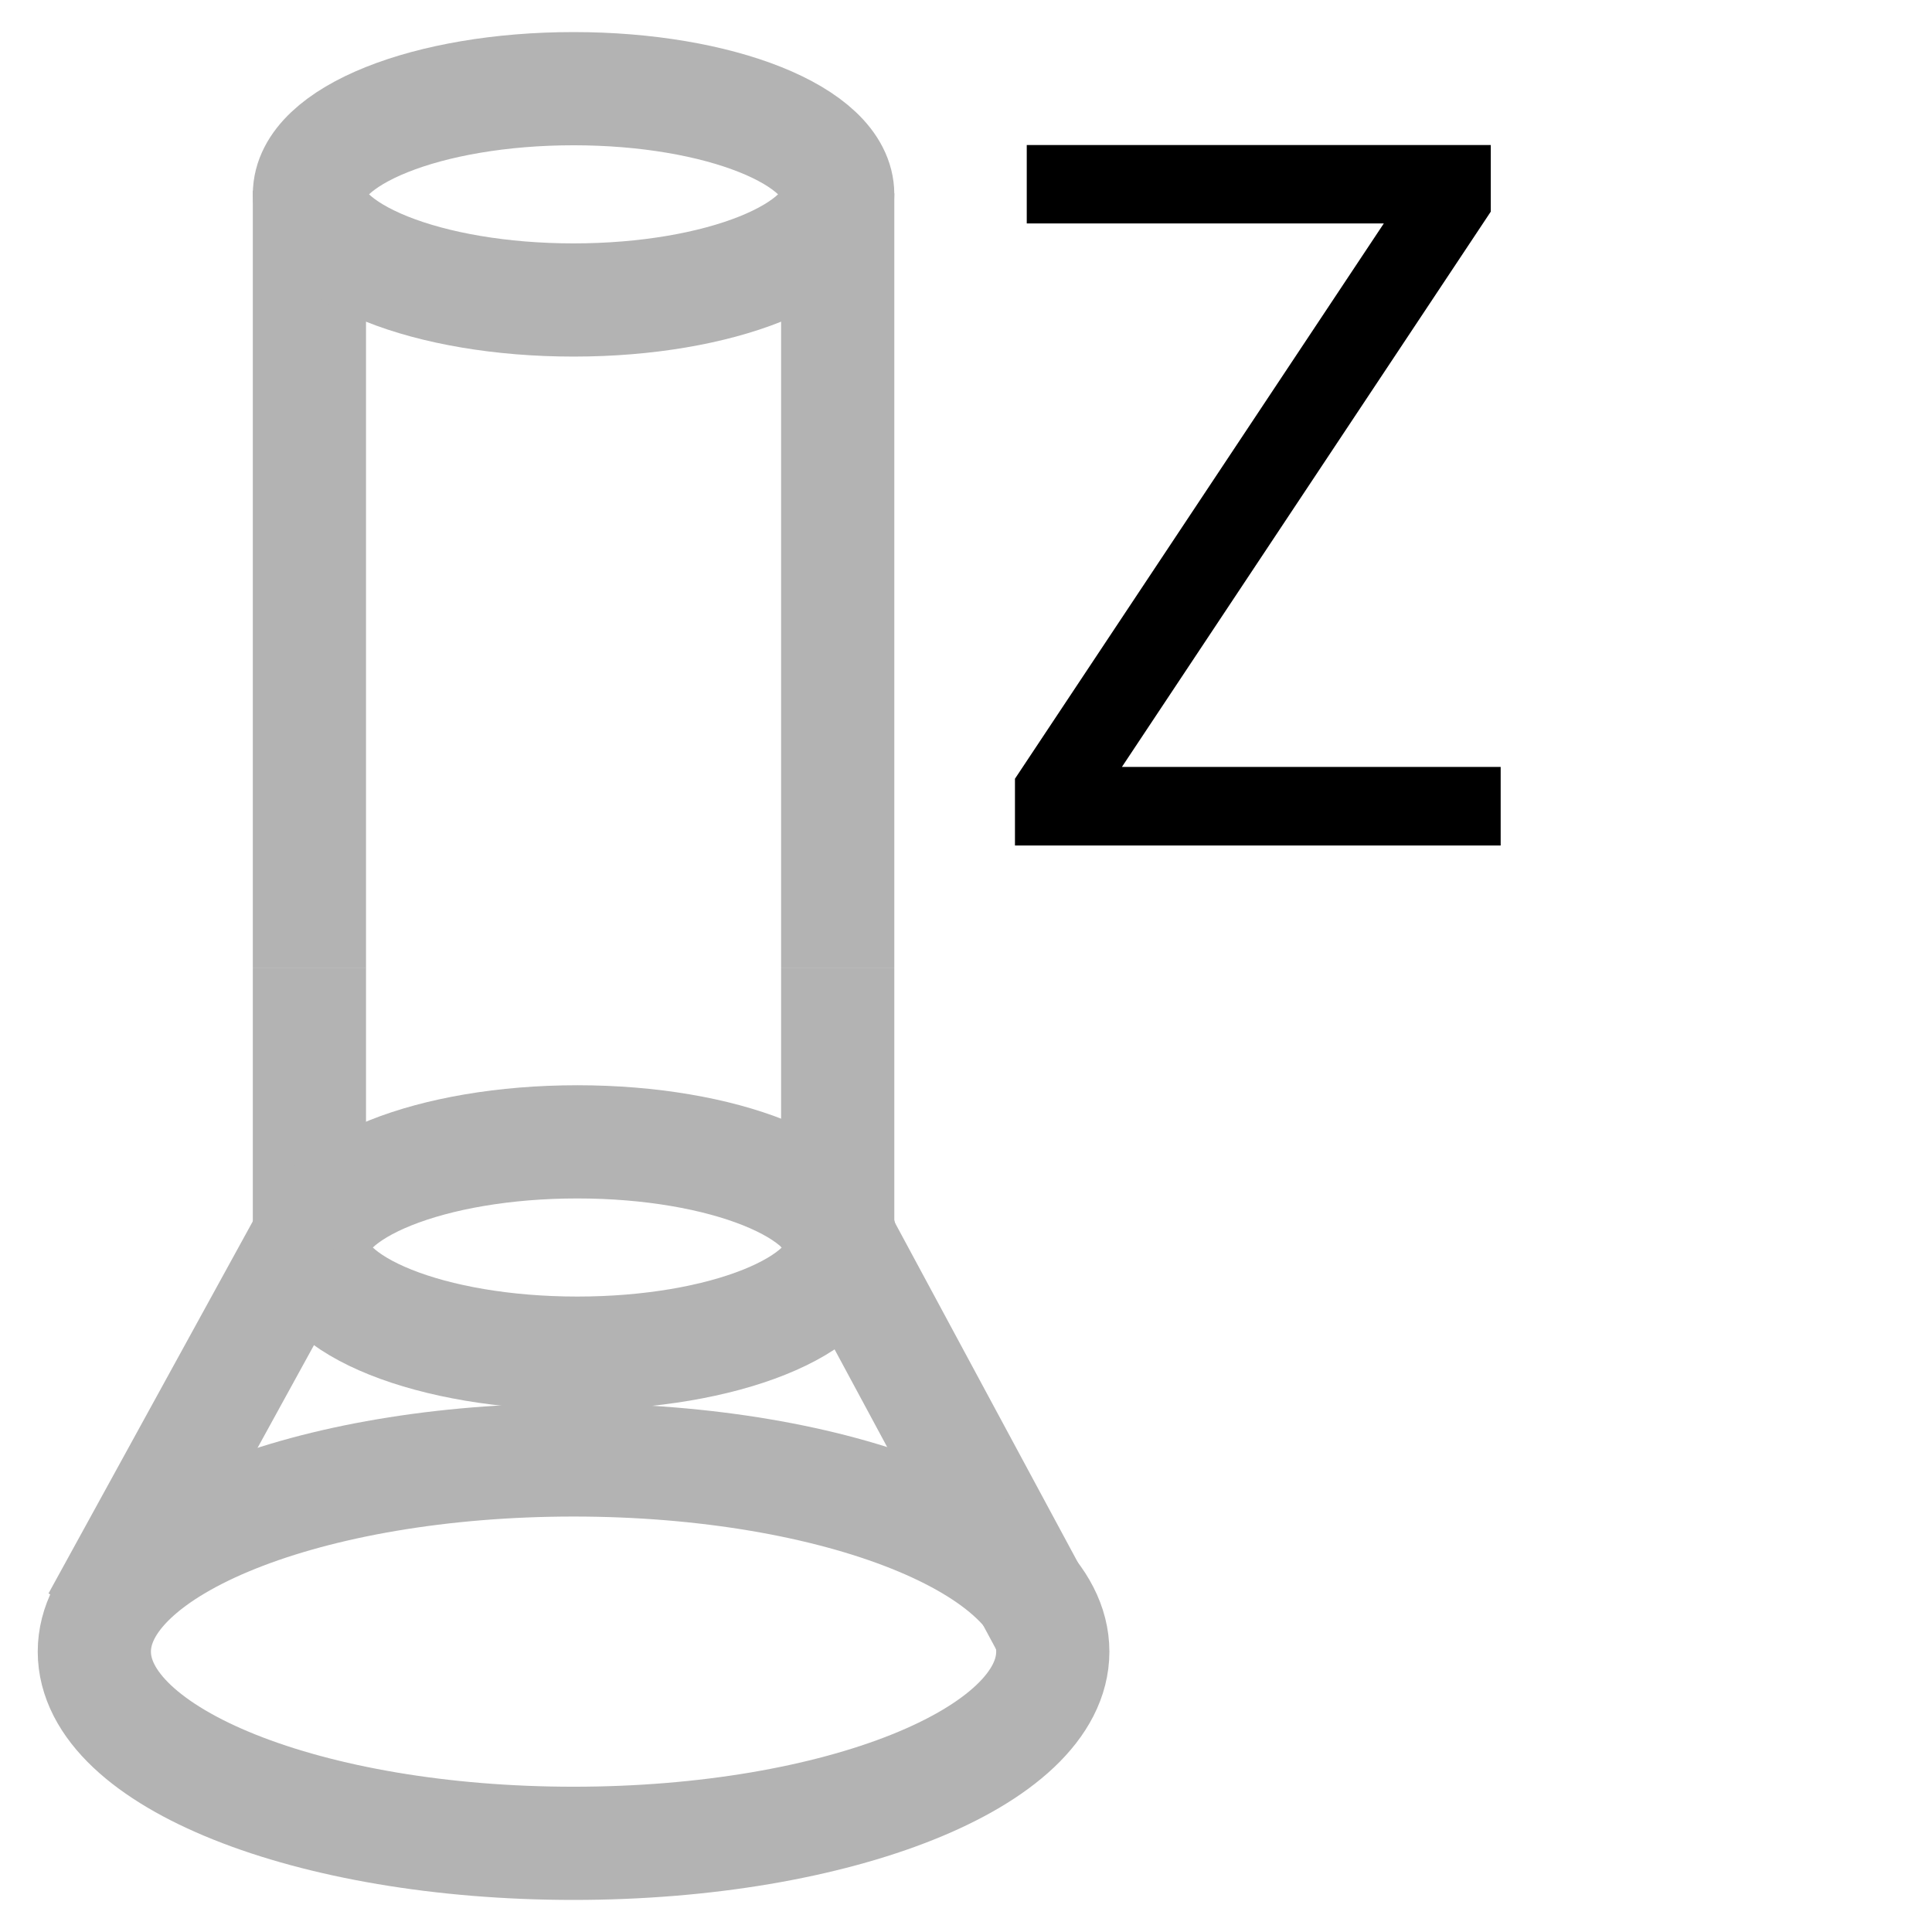
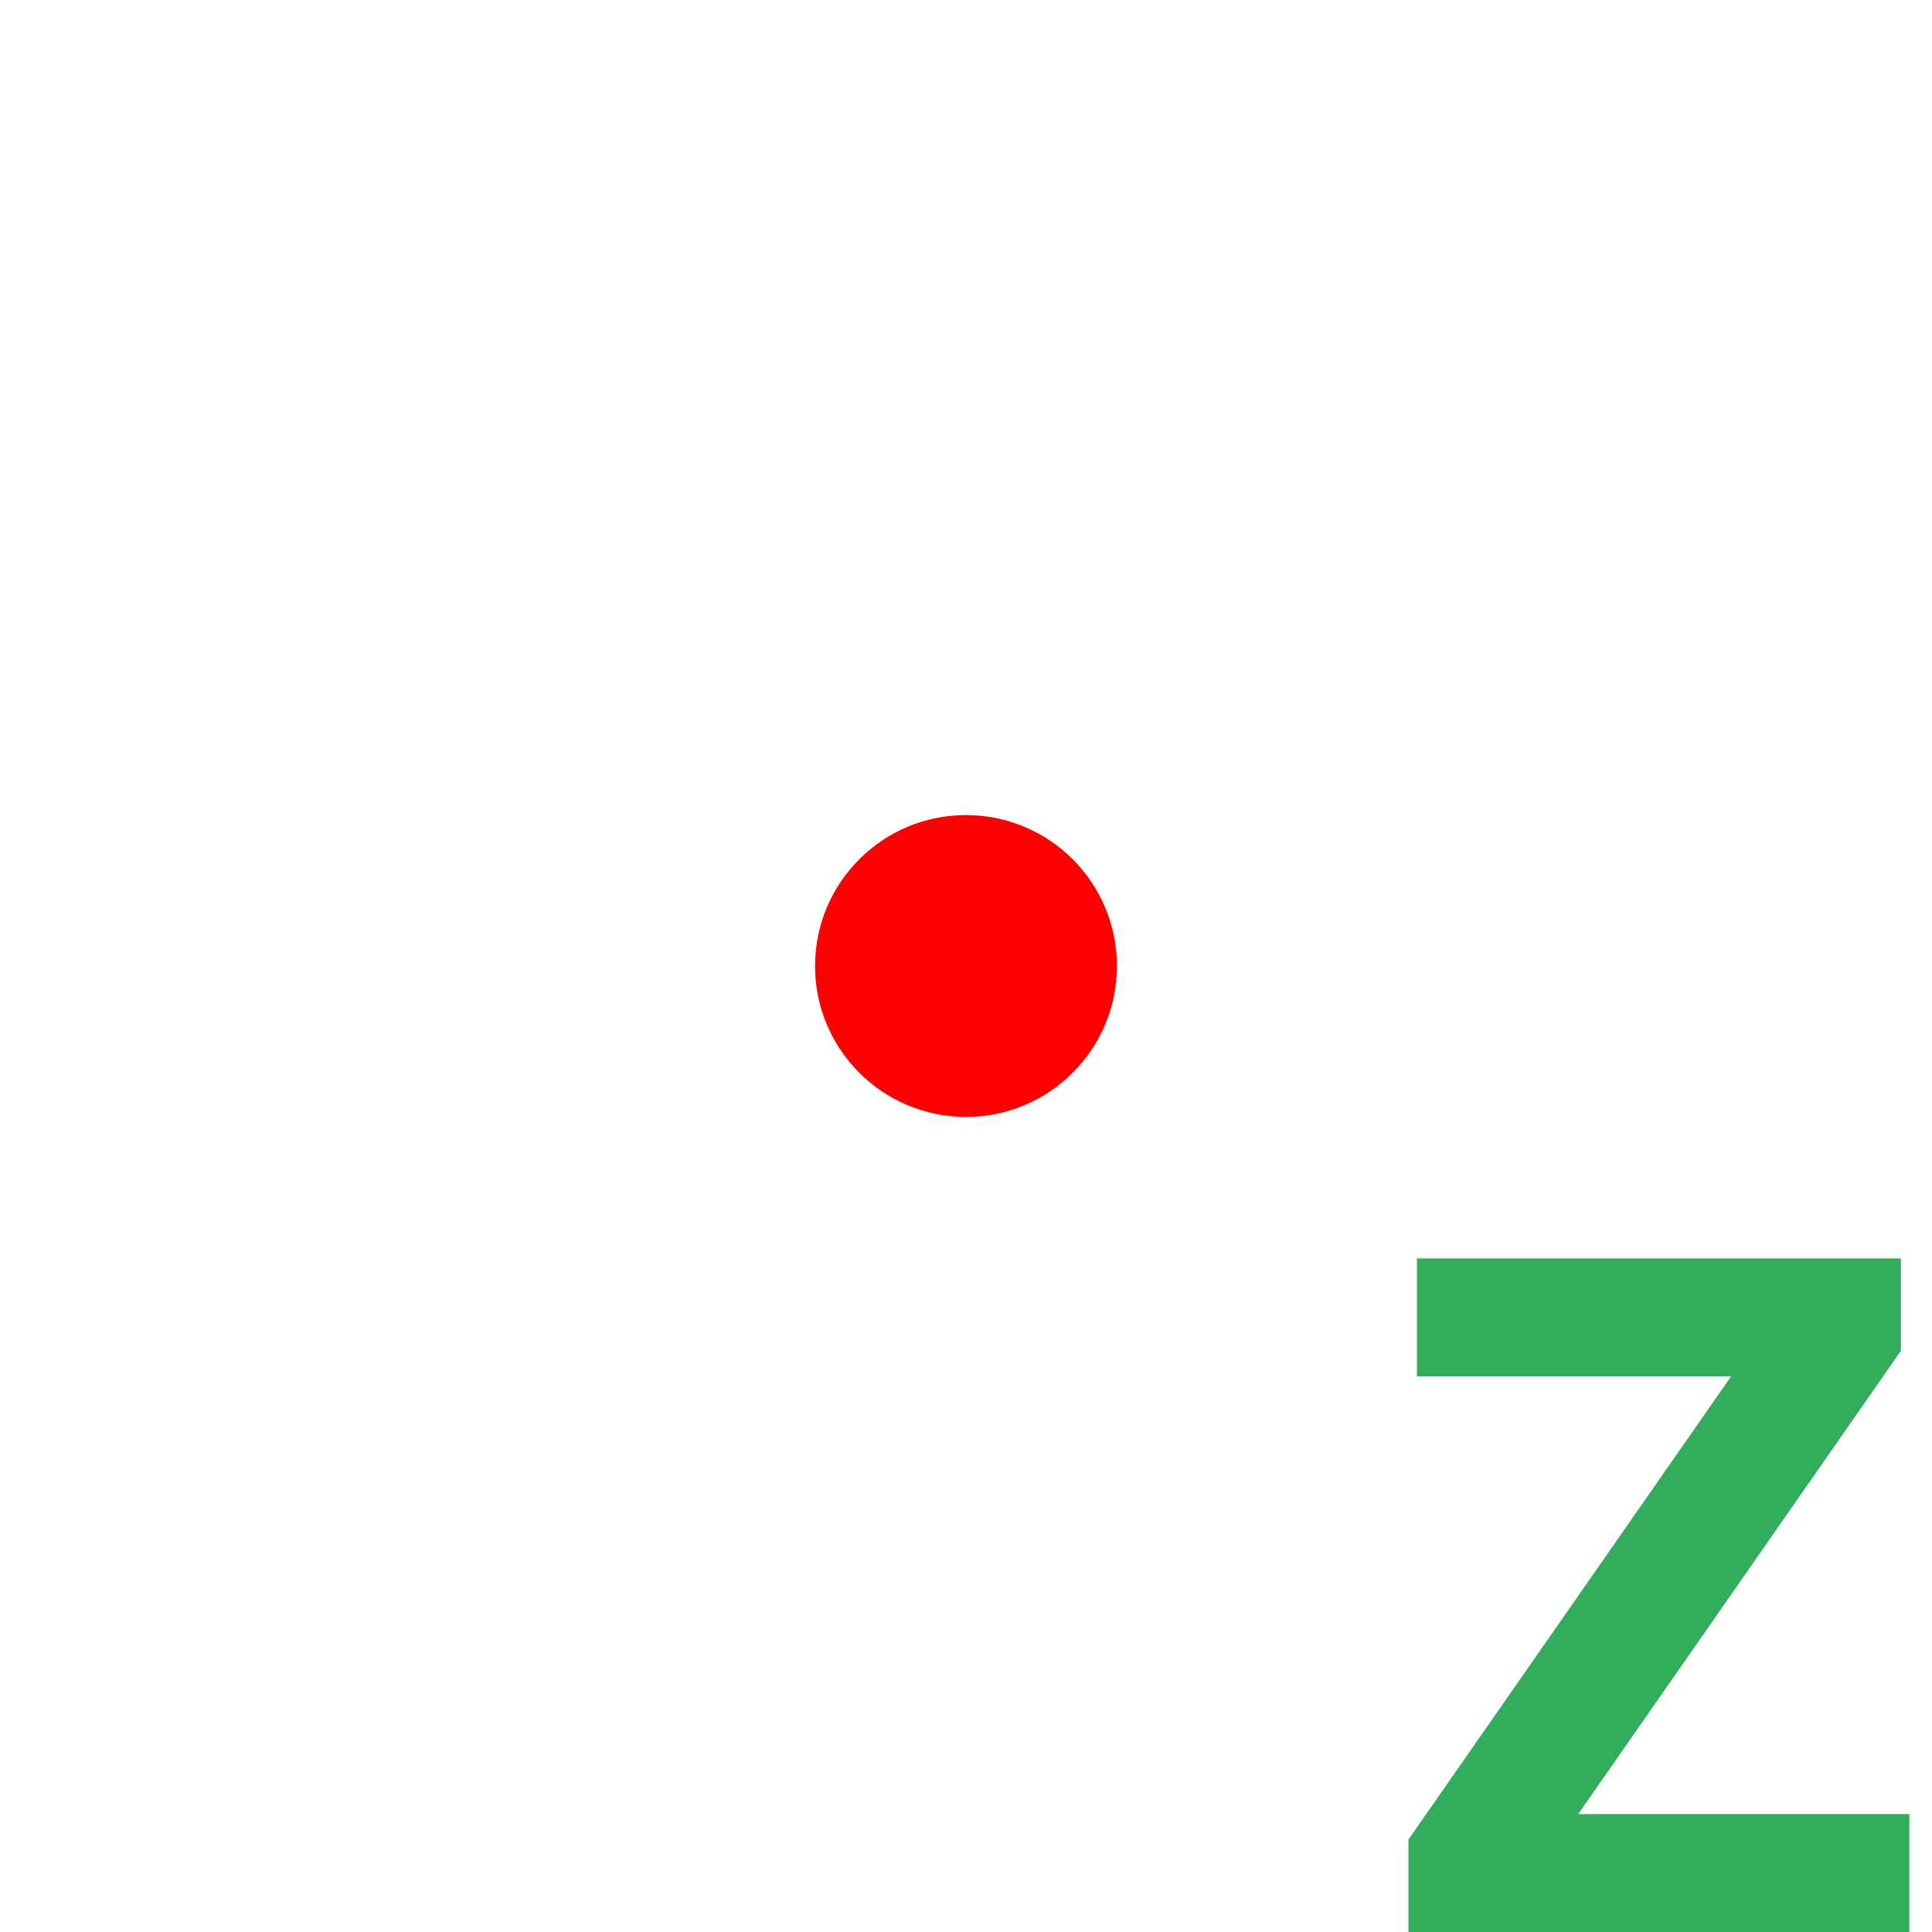
- <svg xmlns="http://www.w3.org/2000/svg" id="_レイヤー_1" data-name="レイヤー 1" viewBox="0 0 256 256">
-   <defs>
-     <style>
-       .cls-1 {
-         font-family: Swiss721BT-BlackExtended, 'Swis721 BlkEx BT';
-         font-size: 130px;
-       }
- 
-       .cls-2 {
-         fill: none;
-         stroke: #b3b3b3;
-         stroke-miterlimit: 10;
-         stroke-width: 15px;
-       }
-     </style>
-   </defs>
-   <g>
-     <line class="cls-2" x1="41" y1="128.3" x2="41" y2="165.3" />
-     <line class="cls-2" x1="111" y1="128.3" x2="111" y2="165.3" />
-     <ellipse class="cls-2" cx="76.5" cy="165.3" rx="35" ry="14" />
-     <line class="cls-2" x1="41" y1="25.25" x2="41" y2="128.3" />
-     <line class="cls-2" x1="111" y1="25.61" x2="111" y2="128.3" />
-     <line class="cls-2" x1="41" y1="163.75" x2="13" y2="214.75" />
-     <line class="cls-2" x1="111" y1="163.75" x2="139" y2="215.75" />
-     <ellipse class="cls-2" cx="76" cy="25.75" rx="35" ry="14" />
-     <ellipse class="cls-2" cx="76" cy="218.85" rx="63.5" ry="25.4" />
+ <svg xmlns="http://www.w3.org/2000/svg" width="100%" height="100%" viewBox="0 0 128 128" version="1.1" xml:space="preserve" style="fill-rule:evenodd;clip-rule:evenodd;stroke-linejoin:round;stroke-miterlimit:2;">
+   <g transform="matrix(1,0,0,1,-534,-178)">
+     <g id="IsPileTopLevelVisible" transform="matrix(1,0,0,1,534,356)">
+       <rect x="0" y="-178" width="128" height="128" style="fill:none;" />
+       <g transform="matrix(0.553852,0,0,0.553852,29.54246,-156.4842)">
+         <circle cx="62.214" cy="76.707" r="18.055" style="fill:rgb(255,0,0);" />
+       </g>
+       <g transform="matrix(1,0,0,1,-1132.081,-182)">
+         <g transform="matrix(62.5,0,0,62.5,1260.081,132)">
+                 </g>
+         <text x="1223.894px" y="132px" style="font-family:'AdobeGothicStd-Bold', 'Adobe Gothic Std', sans-serif;font-weight:700;font-size:62.5px;fill:rgb(50,173,91);">Z</text>
+       </g>
+     </g>
  </g>
-   <text class="cls-1" transform="translate(129.55 112.03)">
-     <tspan x="0" y="0">Z</tspan>
-   </text>
</svg>
